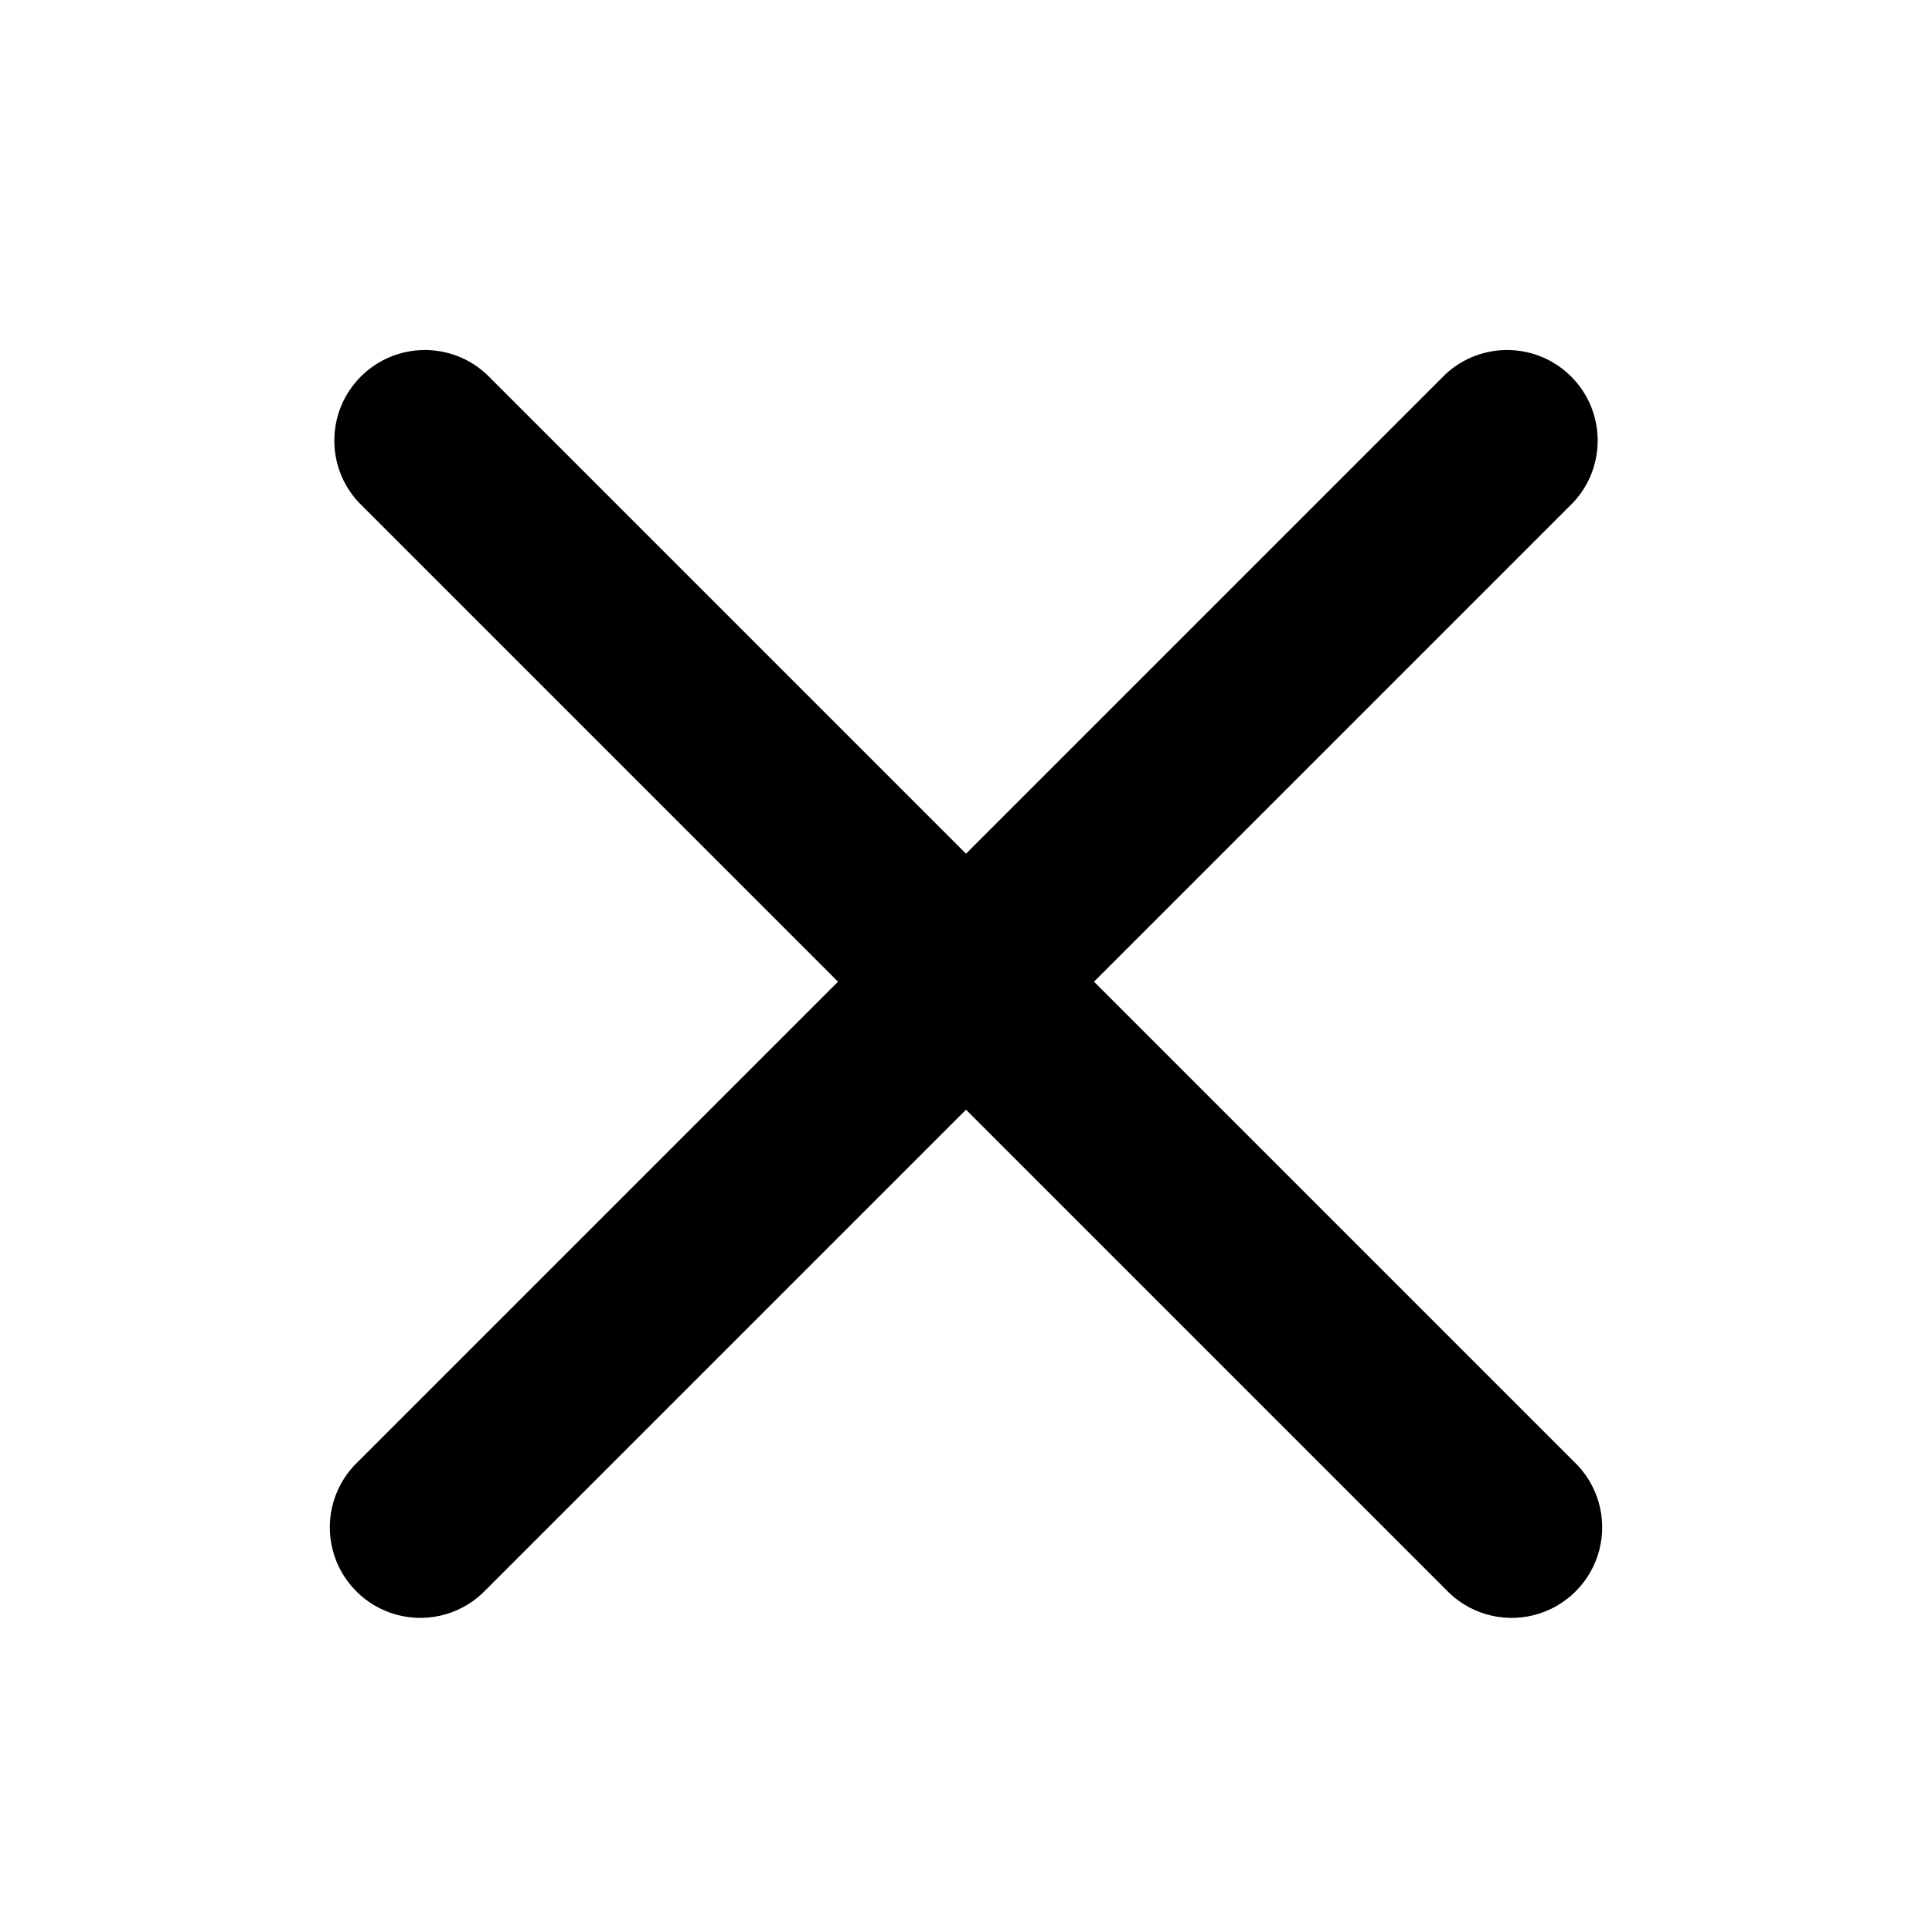
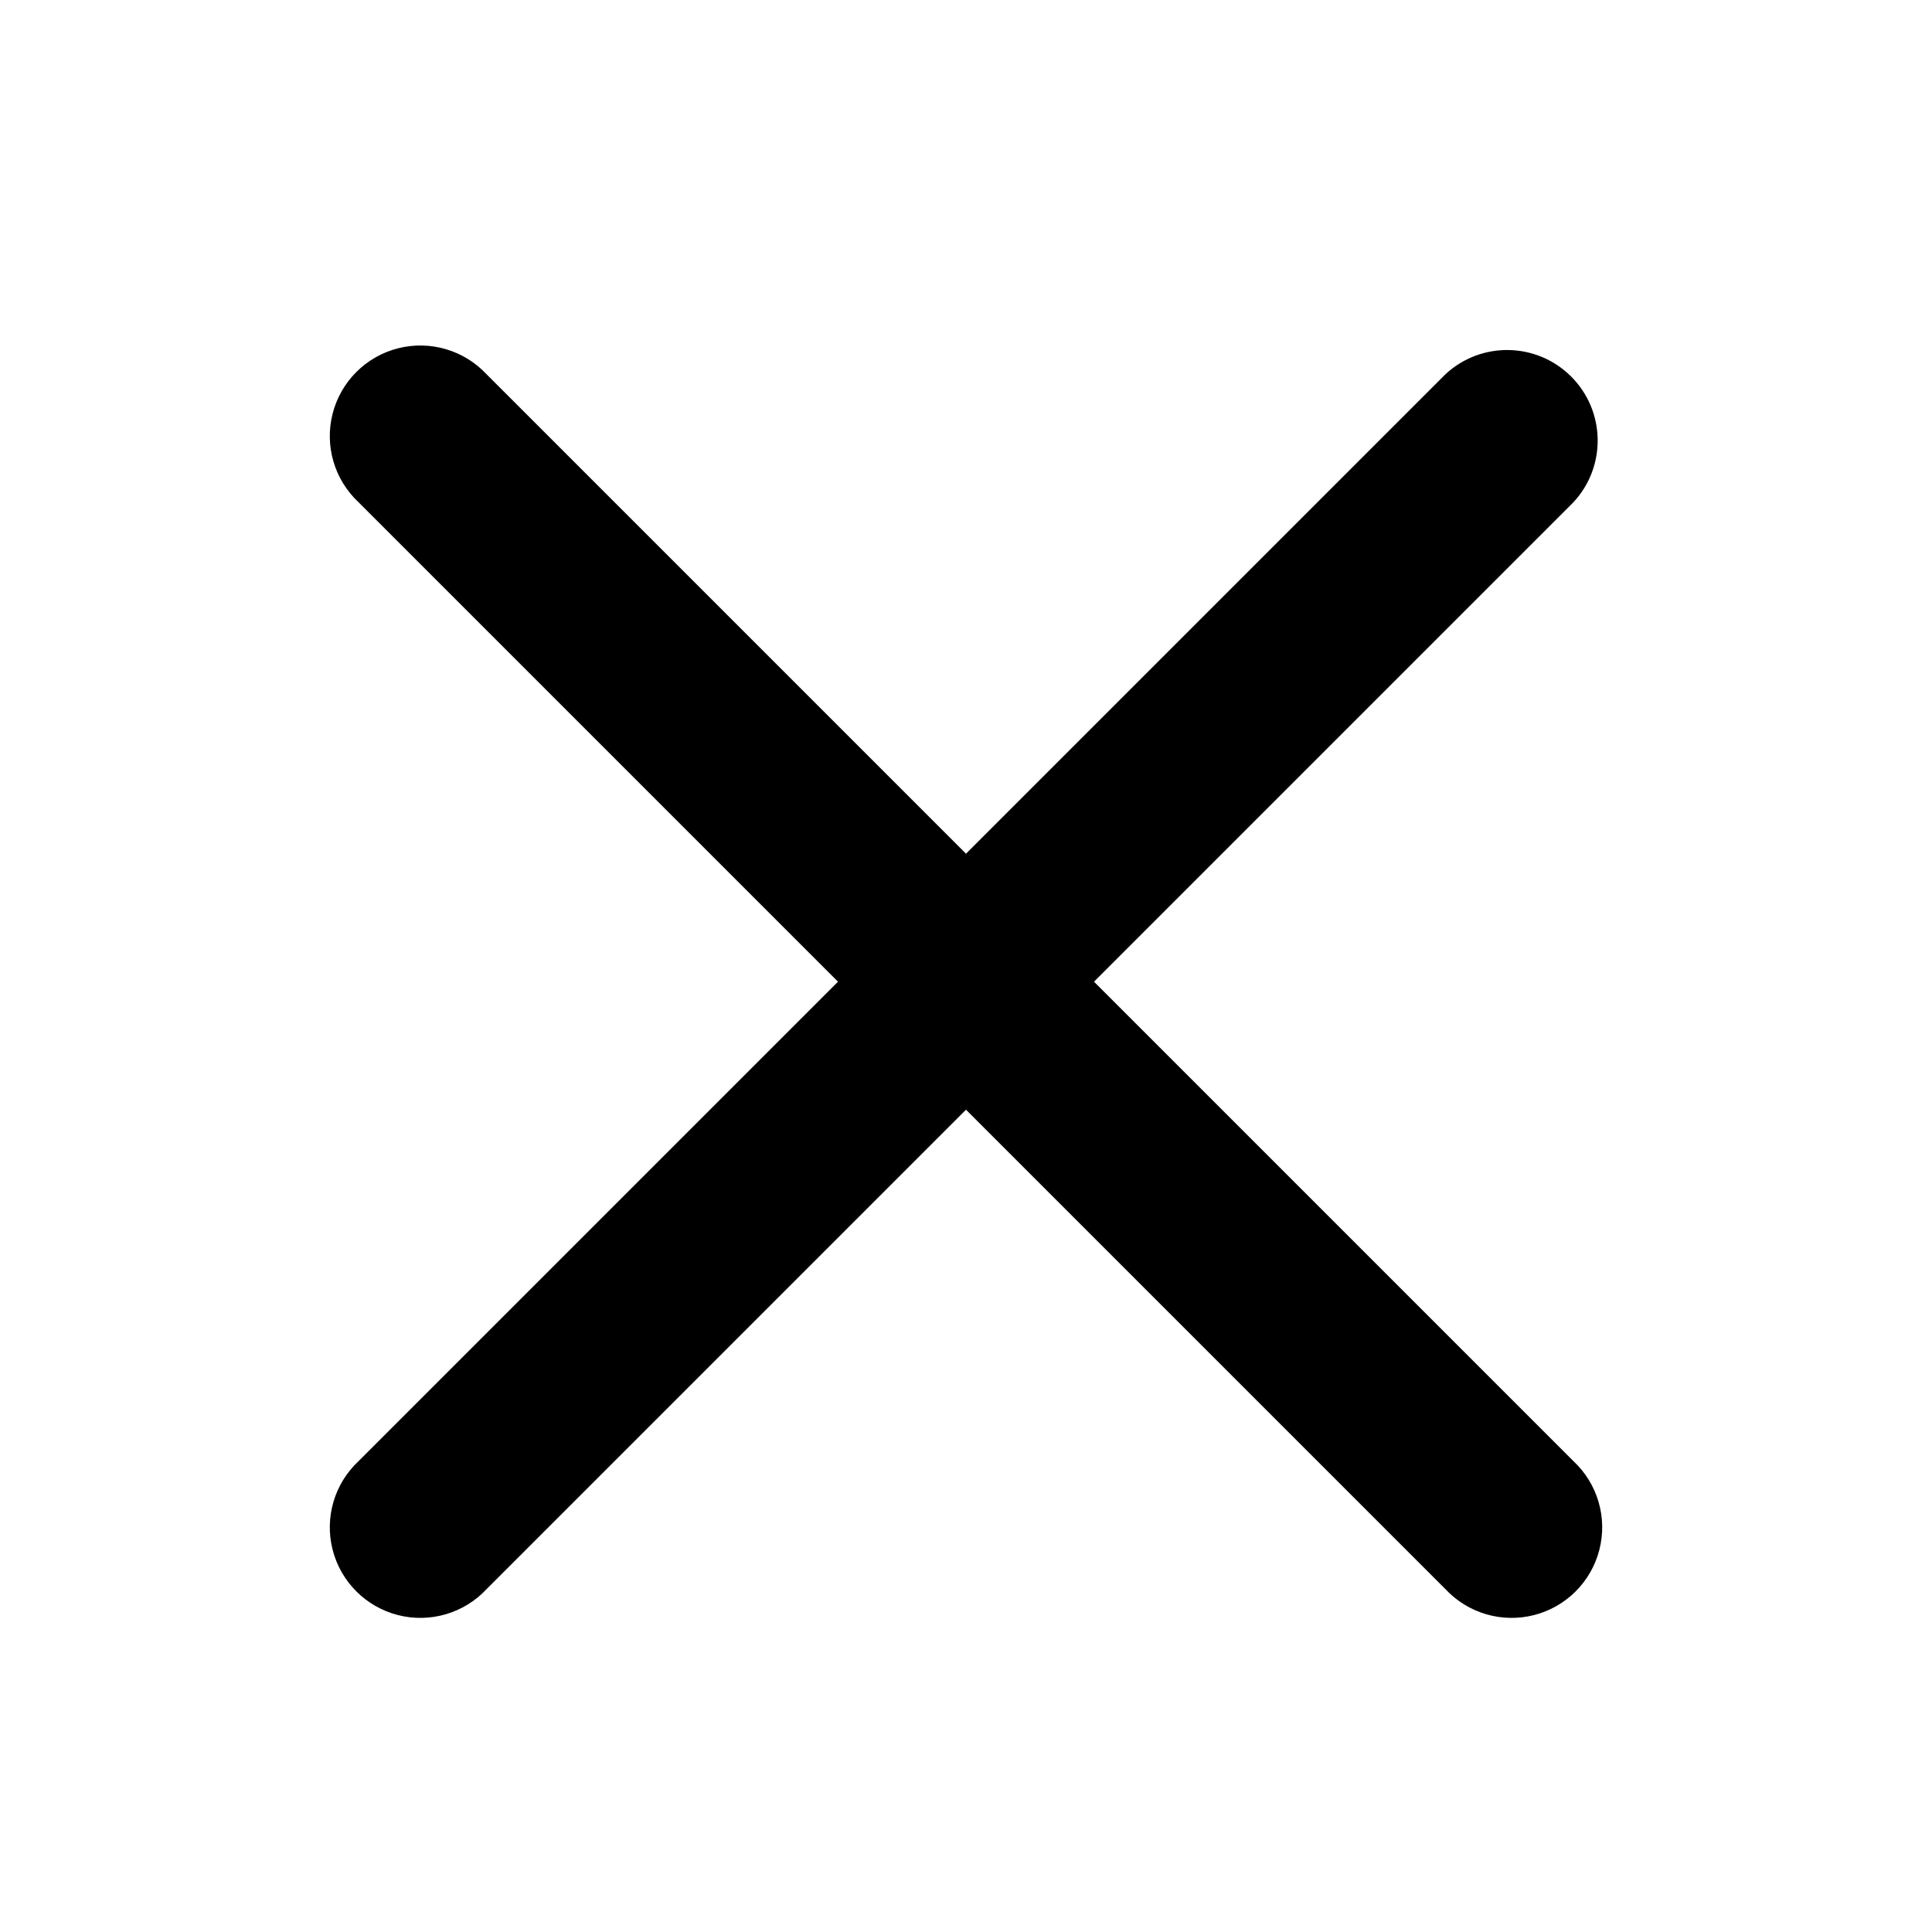
<svg xmlns="http://www.w3.org/2000/svg" width="16" height="16" viewBox="0 0 16 16" fill="none">
-   <path fill-rule="evenodd" clip-rule="evenodd" d="M4.03 3.1a.75.75 0 00-1.06 1.06l3.97 3.97-3.97 3.97a.75.75 0 101.06 1.06L8 9.19l3.97 3.97a.75.75 0 101.06-1.06L9.06 8.13l3.97-3.97a.75.75 0 00-1.06-1.06L8 7.07 4.03 3.1z" fill="#000" />
+   <path fill-rule="evenodd" clip-rule="evenodd" d="M4.03 3.1a.75.75 0 10-1.06 1.06l3.97 3.97-3.97 3.97a.75.75 0 101.06 1.06L8 9.19l3.97 3.97a.75.75 0 101.06-1.06L9.06 8.13l3.97-3.97a.75.75 0 00-1.06-1.06L8 7.07 4.03 3.1z" fill="#000" />
</svg>
